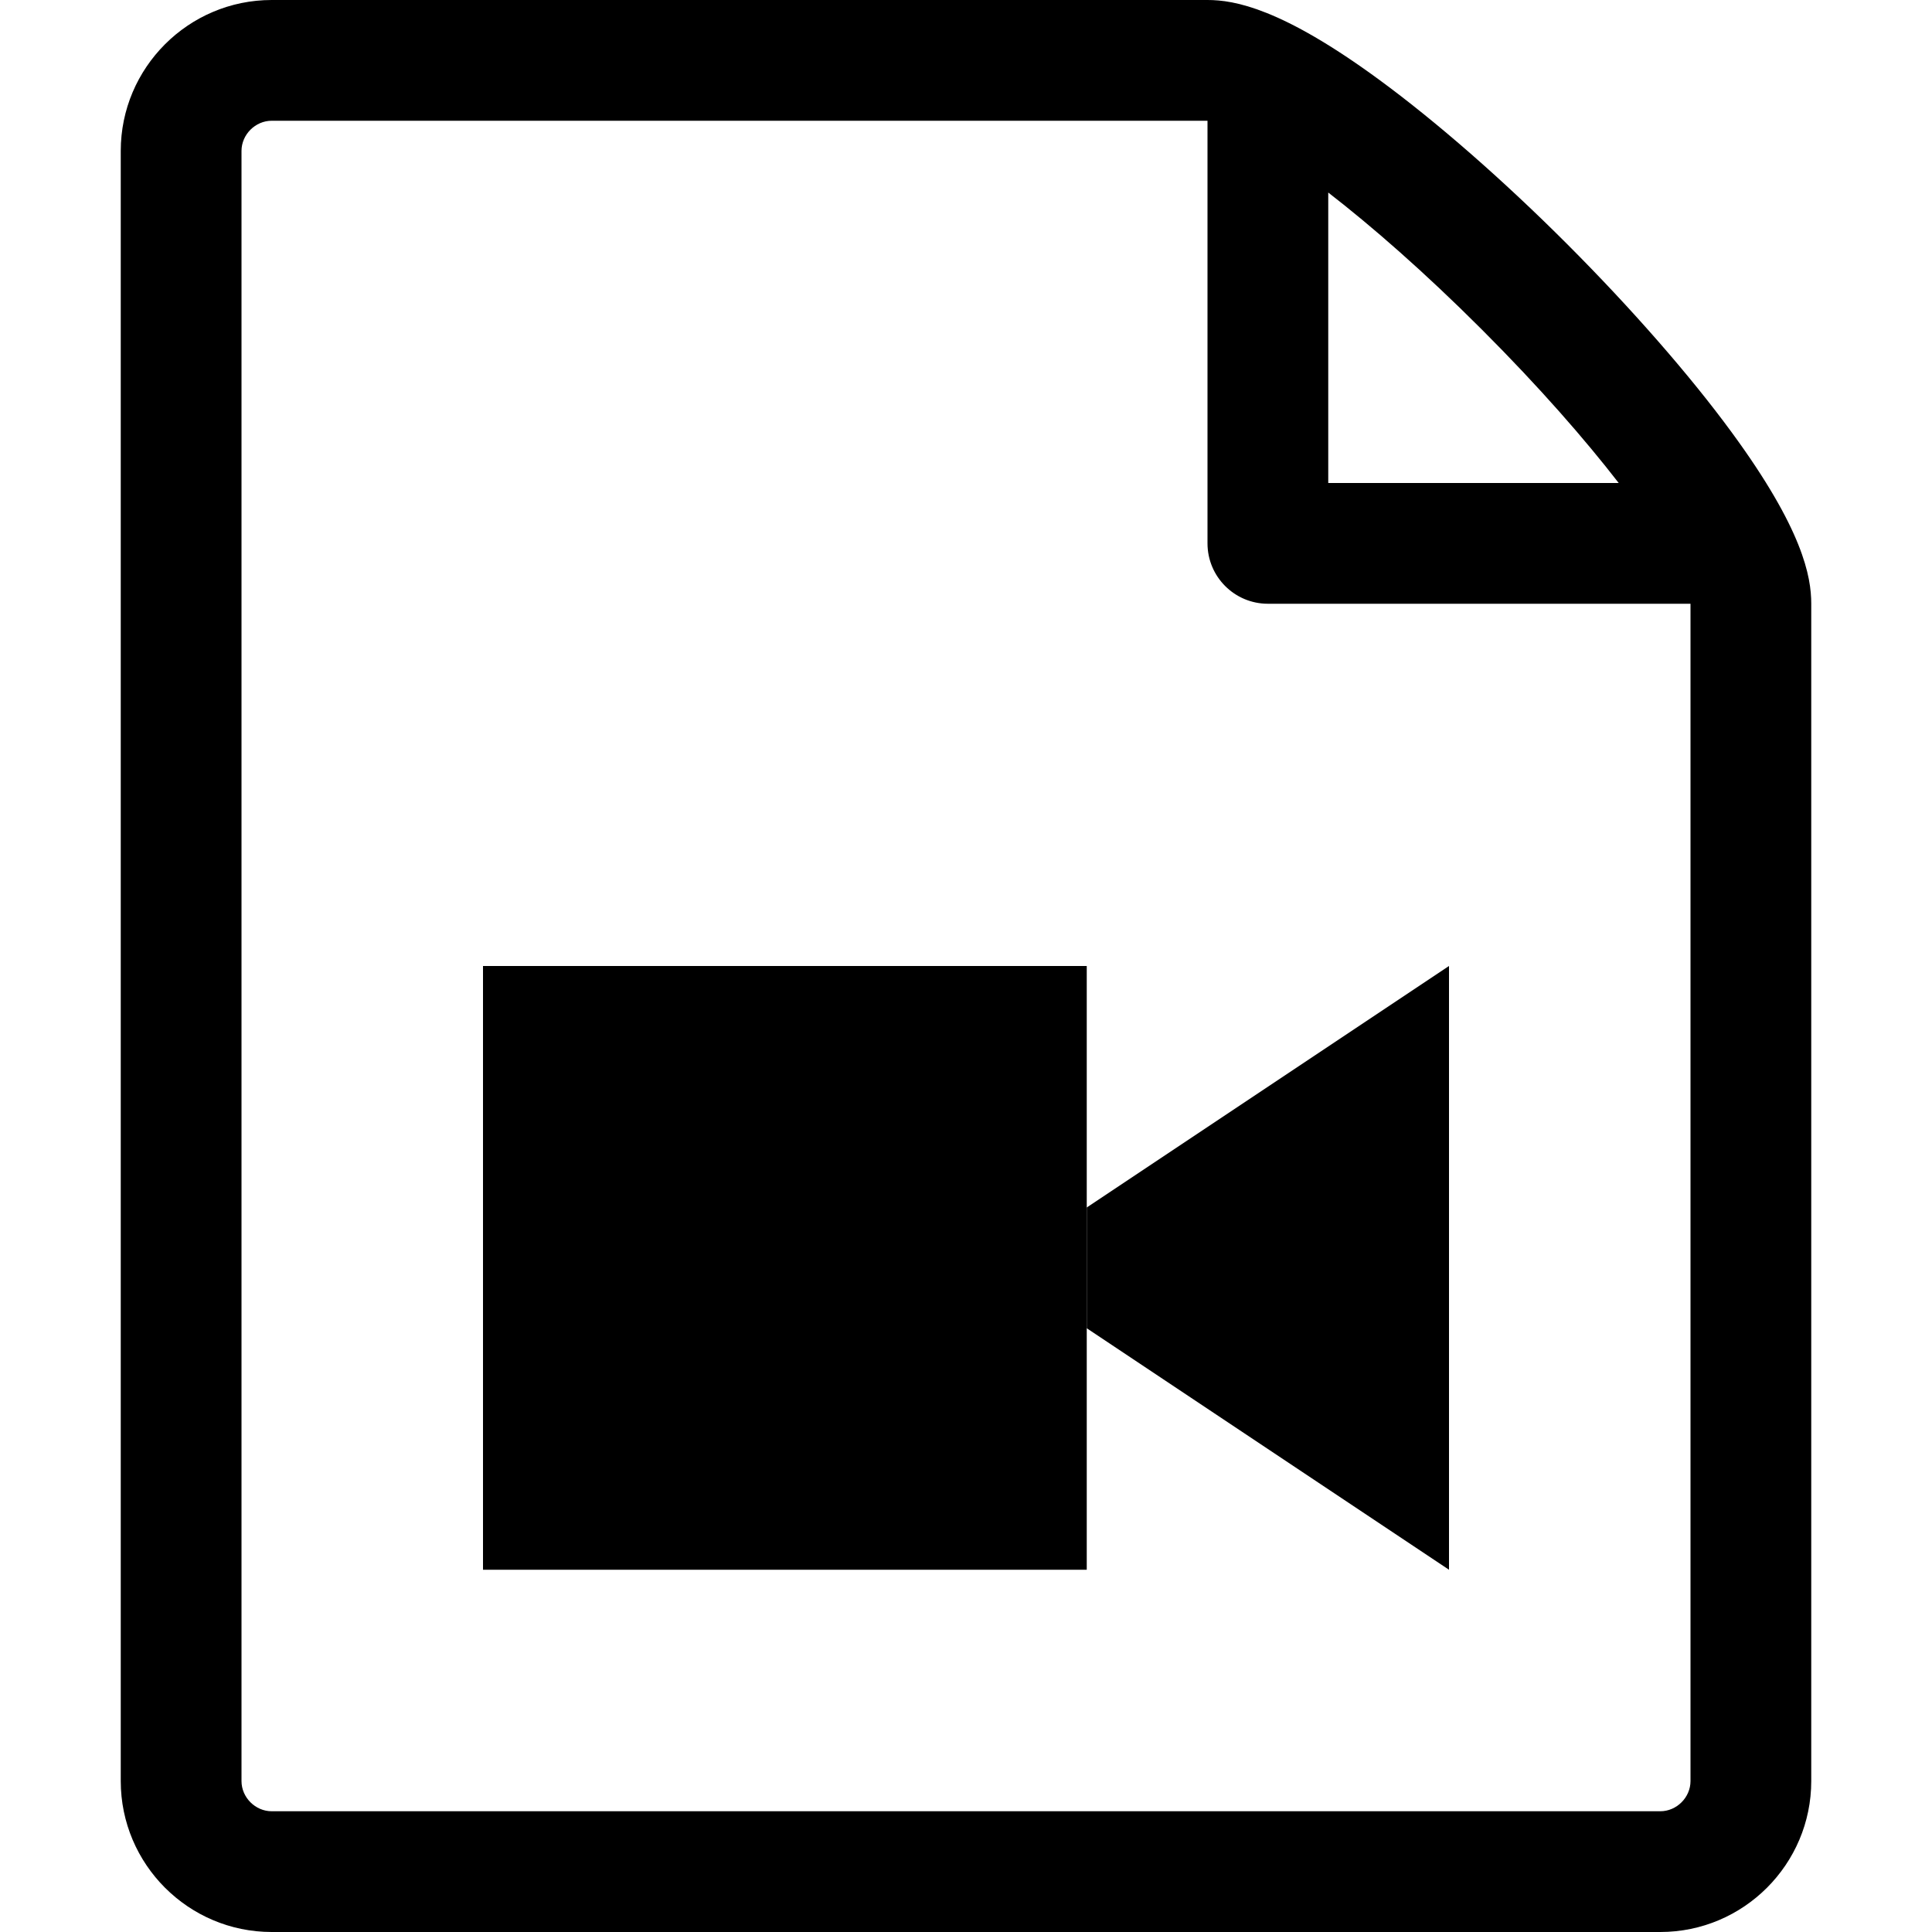
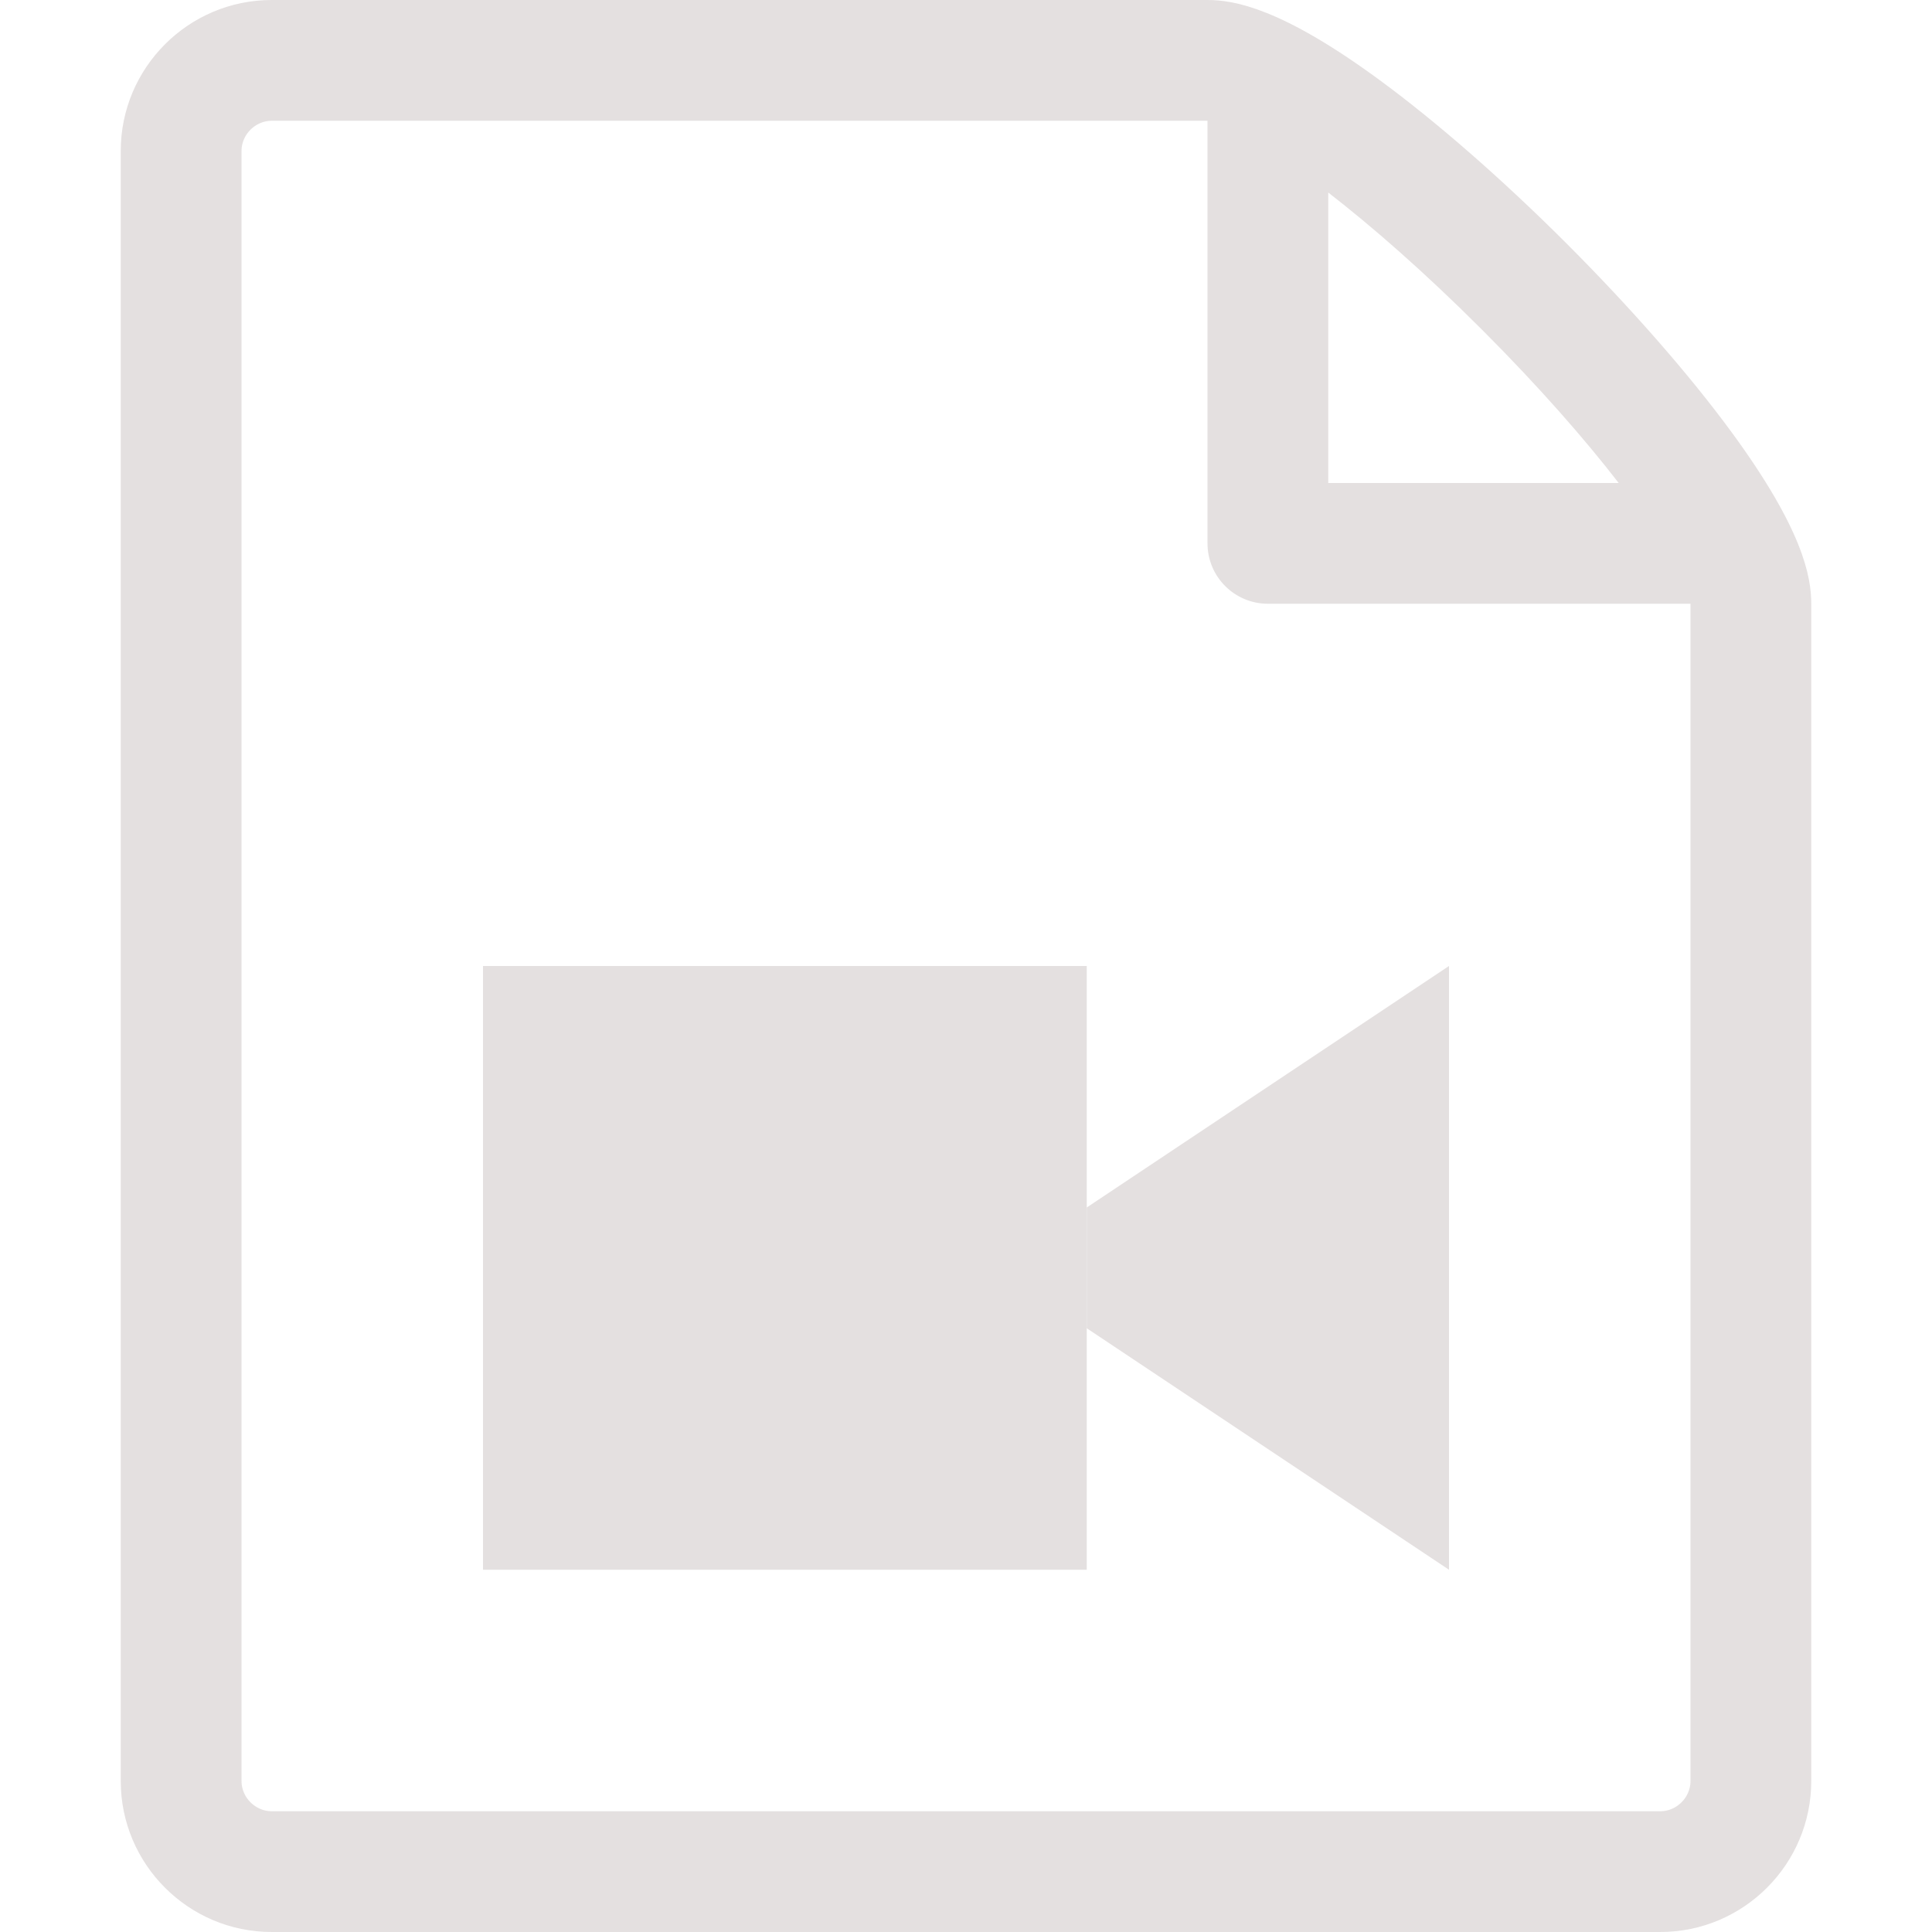
<svg xmlns="http://www.w3.org/2000/svg" version="1.1" width="32" height="32" viewBox="0 0 32 32">
-   <path d="M28.681 7.159c-0.694-0.947-1.662-2.053-2.724-3.116s-2.169-2.030-3.116-2.724c-1.612-1.182-2.394-1.319-2.841-1.319h-15.5c-1.378 0-2.5 1.121-2.5 2.5v27c0 1.378 1.121 2.5 2.5 2.5h23c1.378 0 2.5-1.122 2.5-2.5v-19.5c0-0.448-0.137-1.23-1.319-2.841v0 0zM24.543 5.457c0.959 0.959 1.712 1.825 2.268 2.543h-4.811v-4.811c0.718 0.556 1.584 1.309 2.543 2.268v0 0zM28 29.5c0 0.271-0.229 0.5-0.5 0.5h-23c-0.271 0-0.5-0.229-0.5-0.5v-27c0-0.271 0.229-0.5 0.5-0.5 0 0 15.499-0 15.5 0v7c0 0.552 0.448 1 1 1h7v19.5z" />
-   <path d="M8 16h10v10h-10v-10z" />
-   <path d="M18 20l6-4v10l-6-4z" />
+   <path fill="#e4e0e0" d="M28.681 7.159c-0.694-0.947-1.662-2.053-2.724-3.116s-2.169-2.030-3.116-2.724c-1.612-1.182-2.394-1.319-2.841-1.319h-15.5c-1.378 0-2.5 1.121-2.5 2.5v27c0 1.378 1.121 2.5 2.5 2.5h23c1.378 0 2.5-1.122 2.5-2.5v-19.5c0-0.448-0.137-1.23-1.319-2.841v0 0zM24.543 5.457c0.959 0.959 1.712 1.825 2.268 2.543h-4.811v-4.811c0.718 0.556 1.584 1.309 2.543 2.268v0 0zM28 29.5c0 0.271-0.229 0.5-0.5 0.5h-23c-0.271 0-0.5-0.229-0.5-0.5v-27c0-0.271 0.229-0.5 0.5-0.5 0 0 15.499-0 15.5 0v7c0 0.552 0.448 1 1 1h7v19.5z" />
+   <path fill="#e4e0e0" d="M8 16h10v10h-10v-10z" />
+   <path fill="#e4e0e0" d="M18 20l6-4v10l-6-4z" />
</svg>
